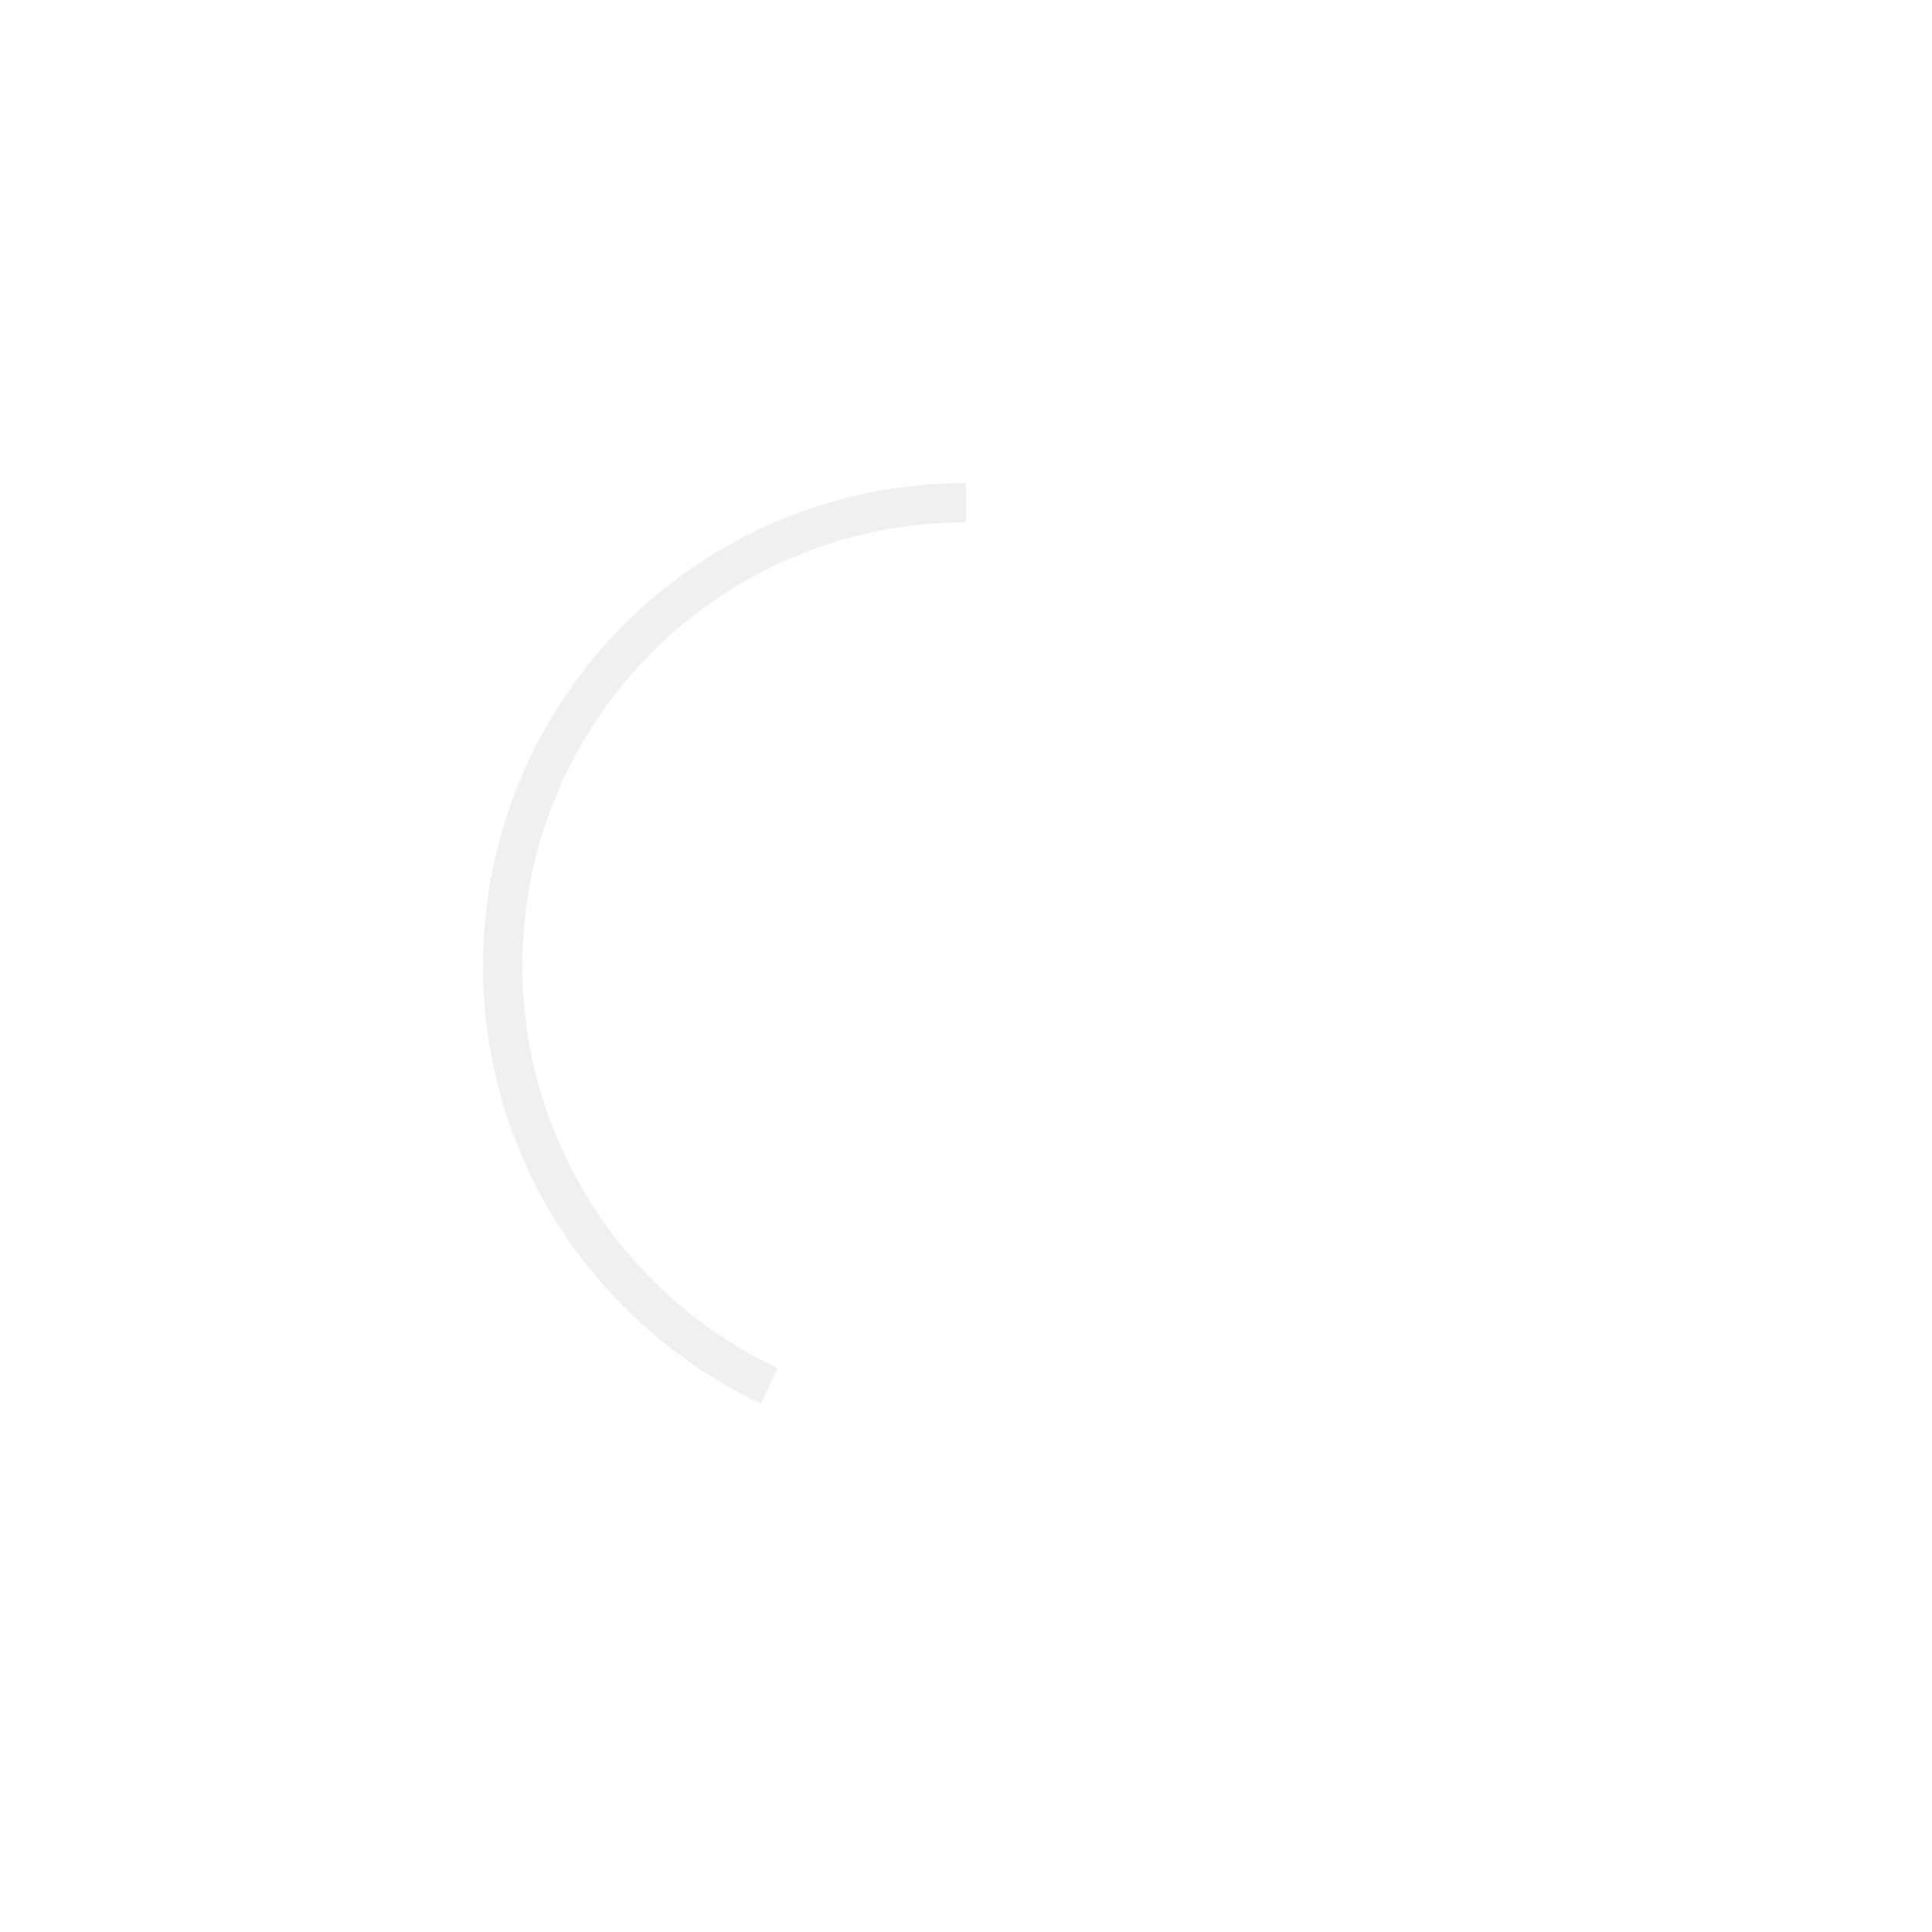
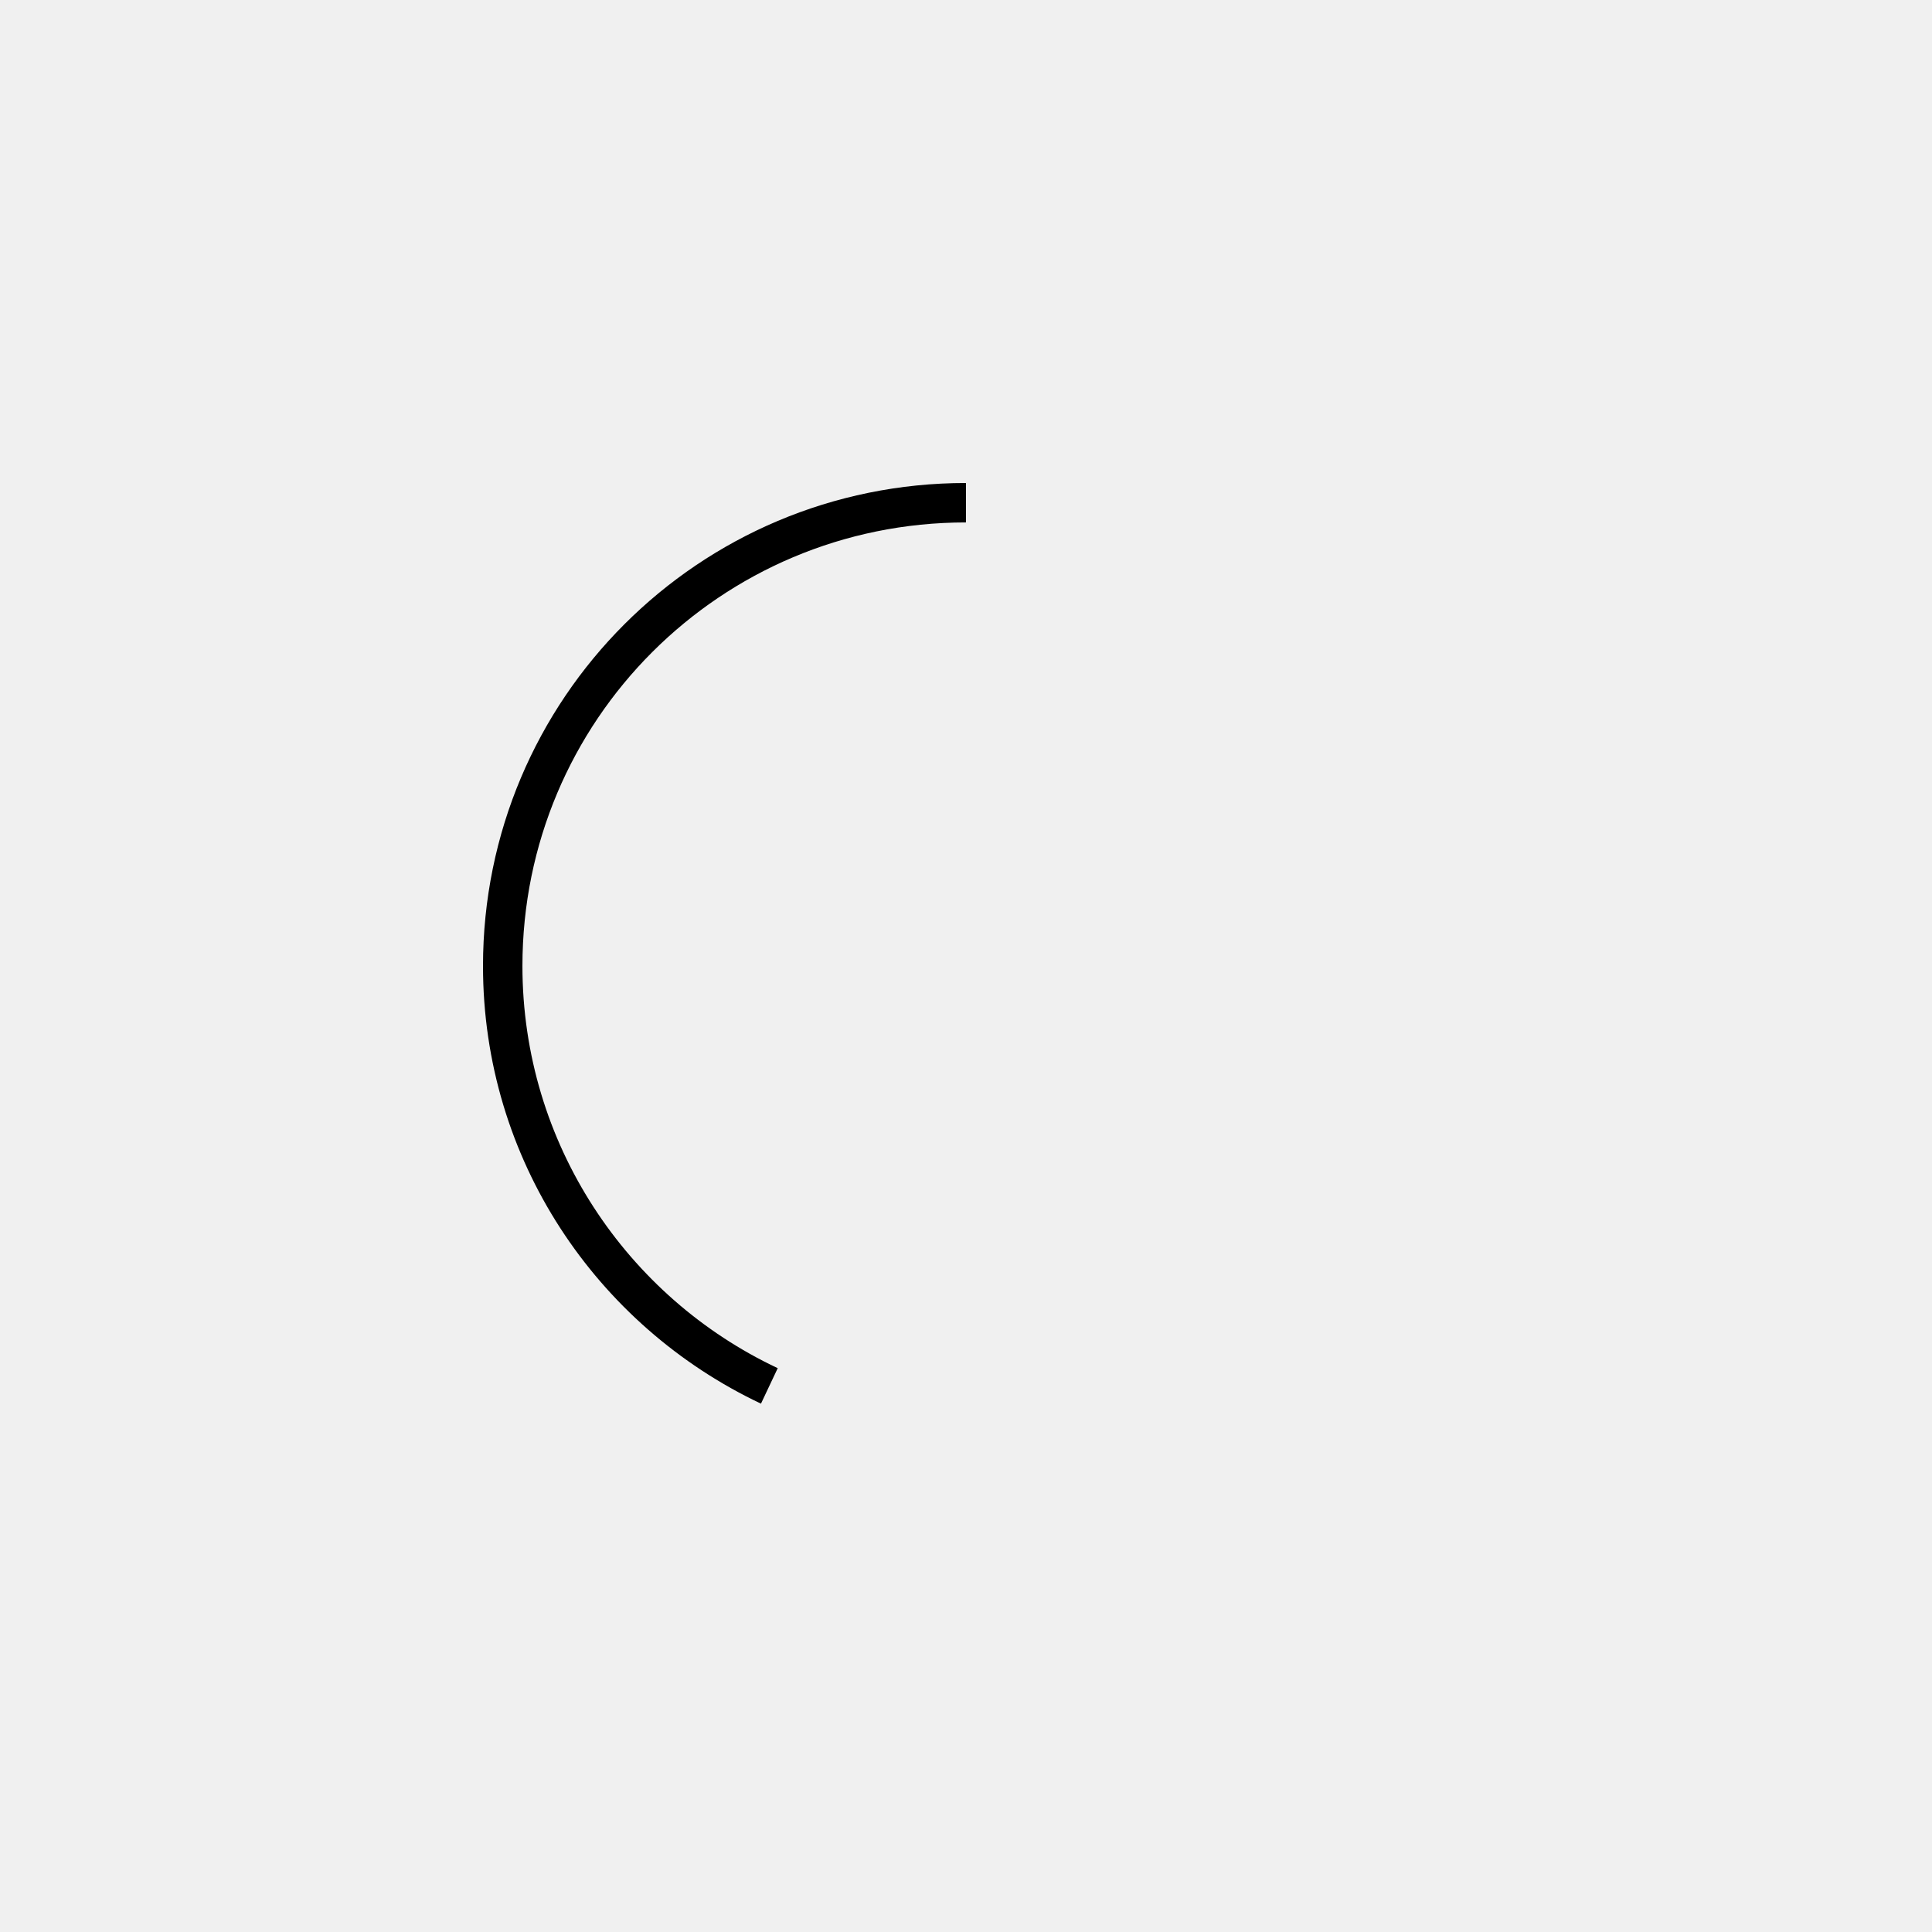
<svg xmlns="http://www.w3.org/2000/svg" version="1.1" id="Layer_1" x="0px" y="0px" viewBox="0 0 196 196" style="enable-background:new 0 0 196 196;" xml:space="preserve">
-   <style type="text/css">
- 	.st0{fill:#FFFFFF;}
- </style>
-   <path class="st0" d="M0,0l0,49l0,98l0,49h49h98h49v-49V49V0l-49,0L49,0L0,0z M98,49v4c-24.9,0-45,20.1-45,45  c0,18,10.6,33.6,25.9,40.8l-1.7,3.6c0.1,0,0.2,0.1,0.3,0.1c-0.1,0-0.2-0.1-0.3-0.1l0,0C60.5,134.5,49,117.6,49,98  C49,70.9,70.9,49,98,49z" />
+   <path class="st0" d="M98,49v4c-24.9,0-45,20.1-45,45  c0,18,10.6,33.6,25.9,40.8l-1.7,3.6c0.1,0,0.2,0.1,0.3,0.1c-0.1,0-0.2-0.1-0.3-0.1l0,0C60.5,134.5,49,117.6,49,98  C49,70.9,70.9,49,98,49z" />
</svg>
